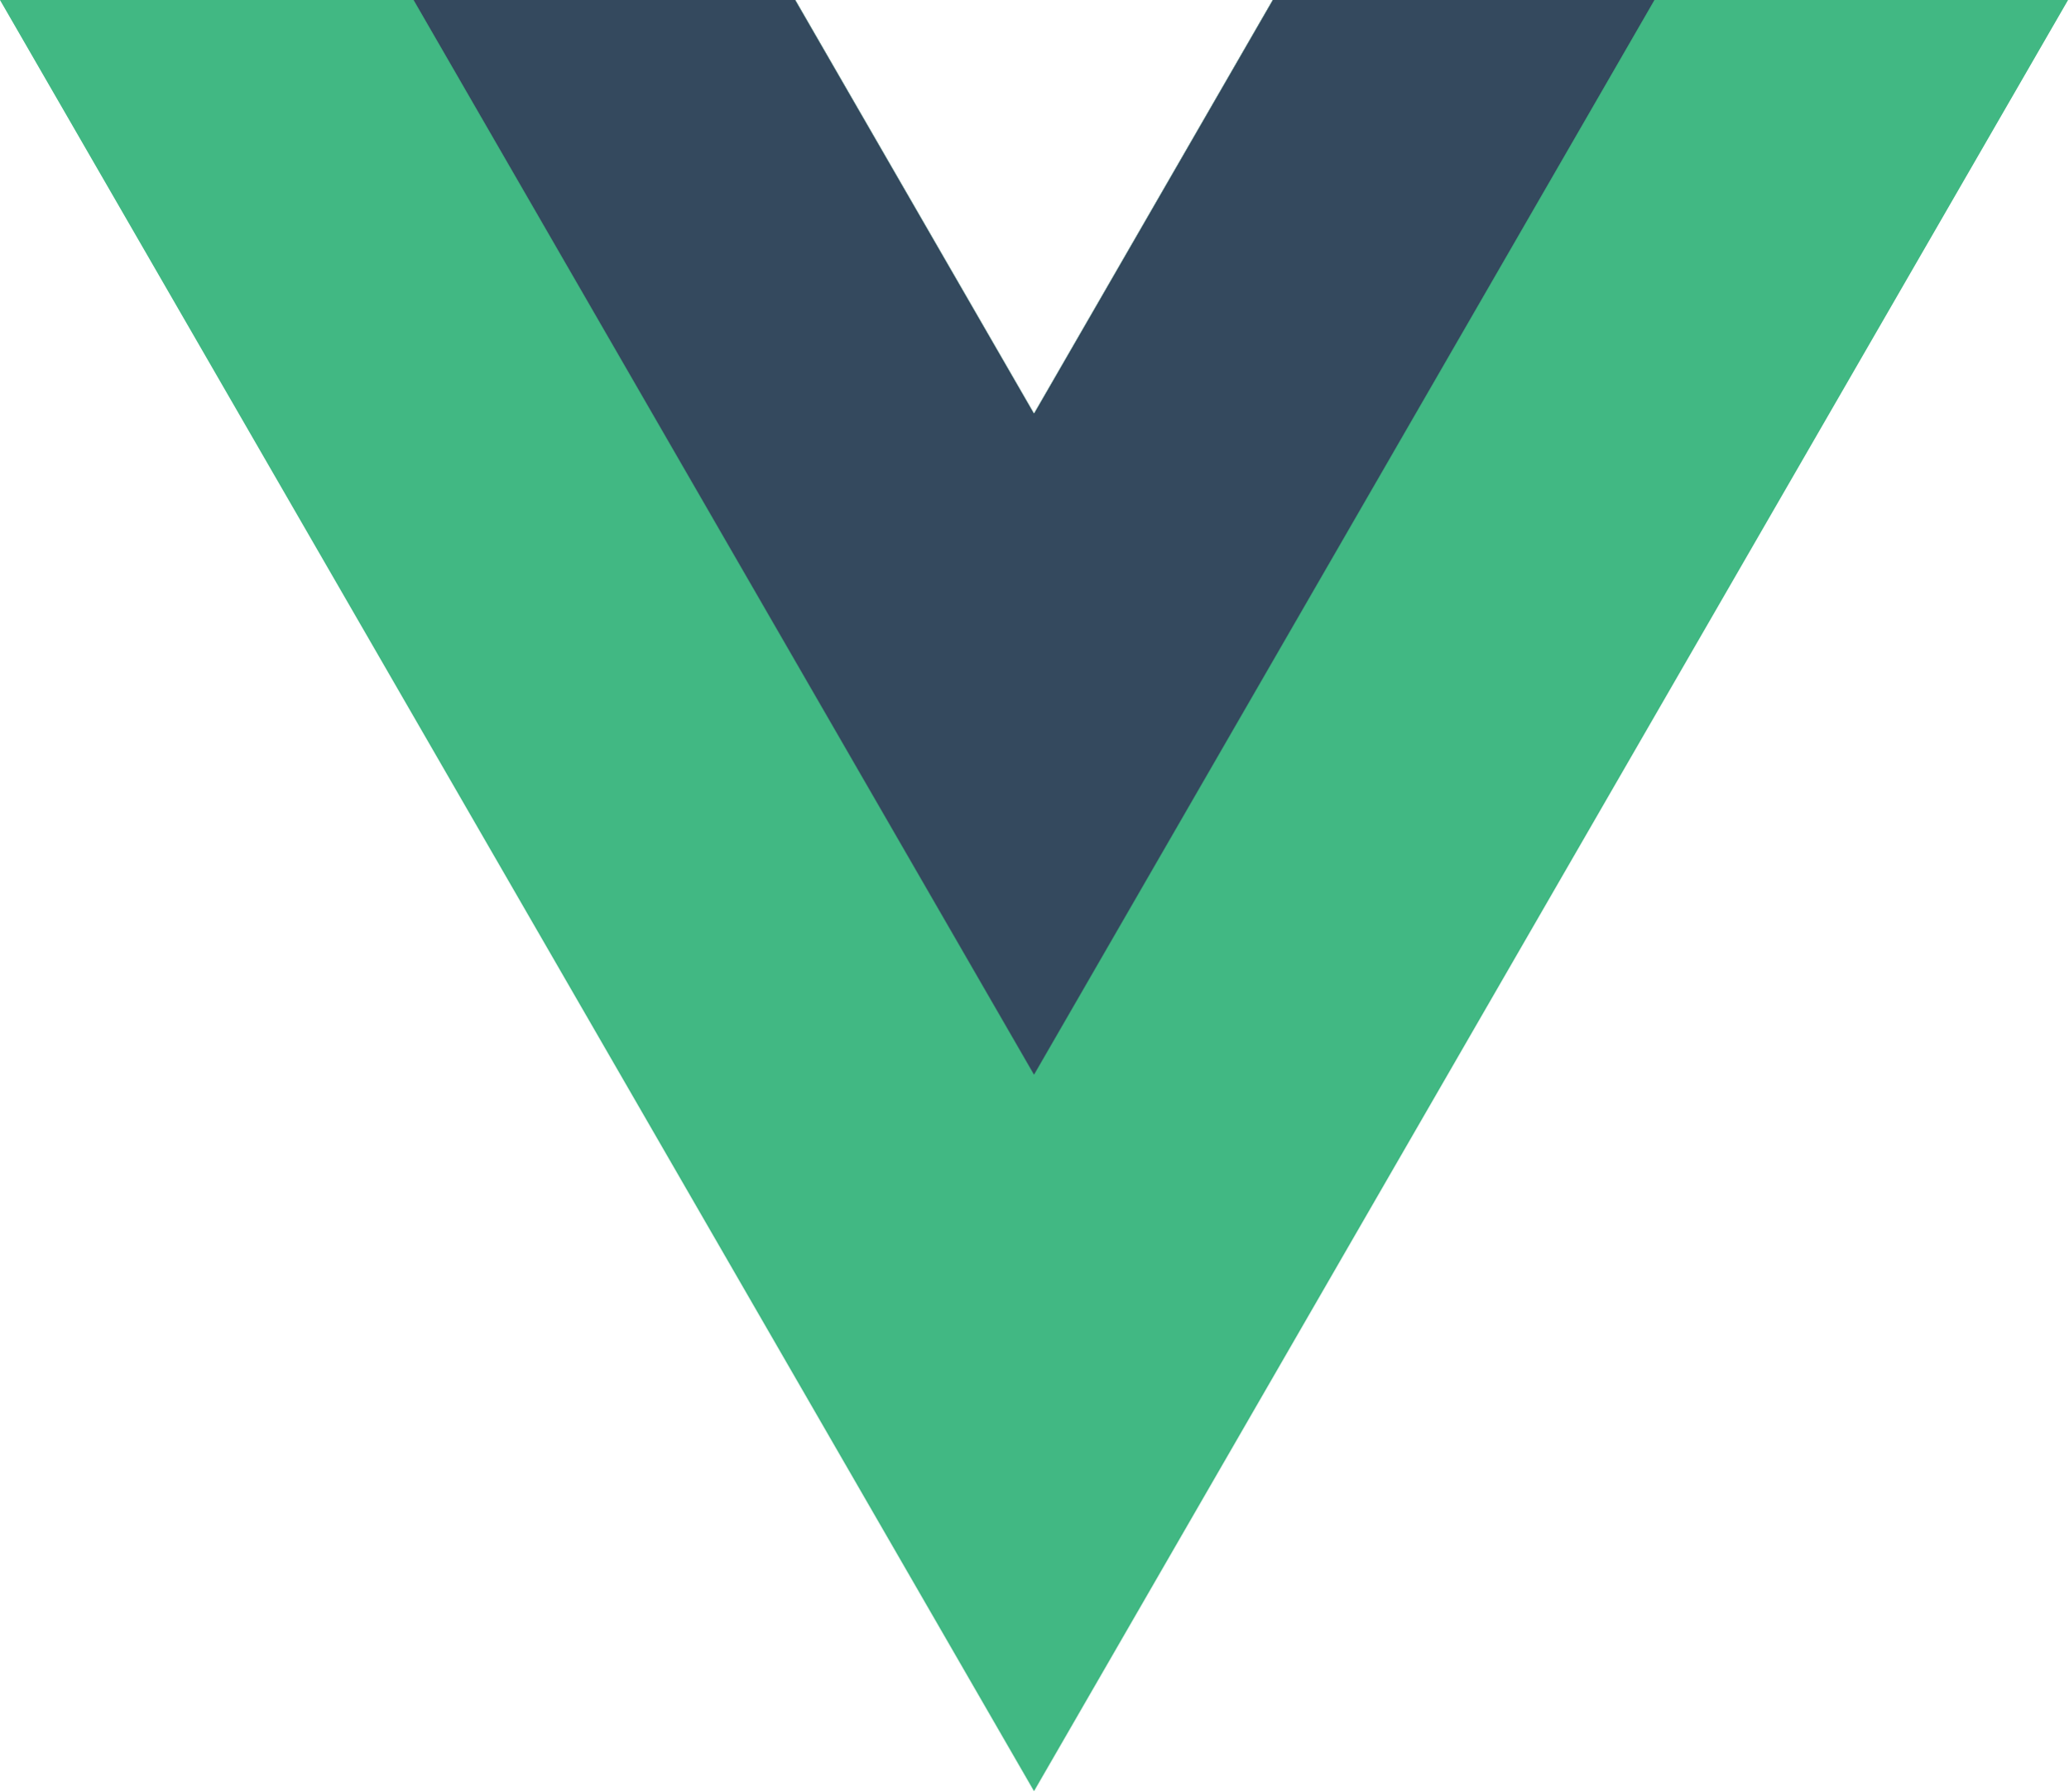
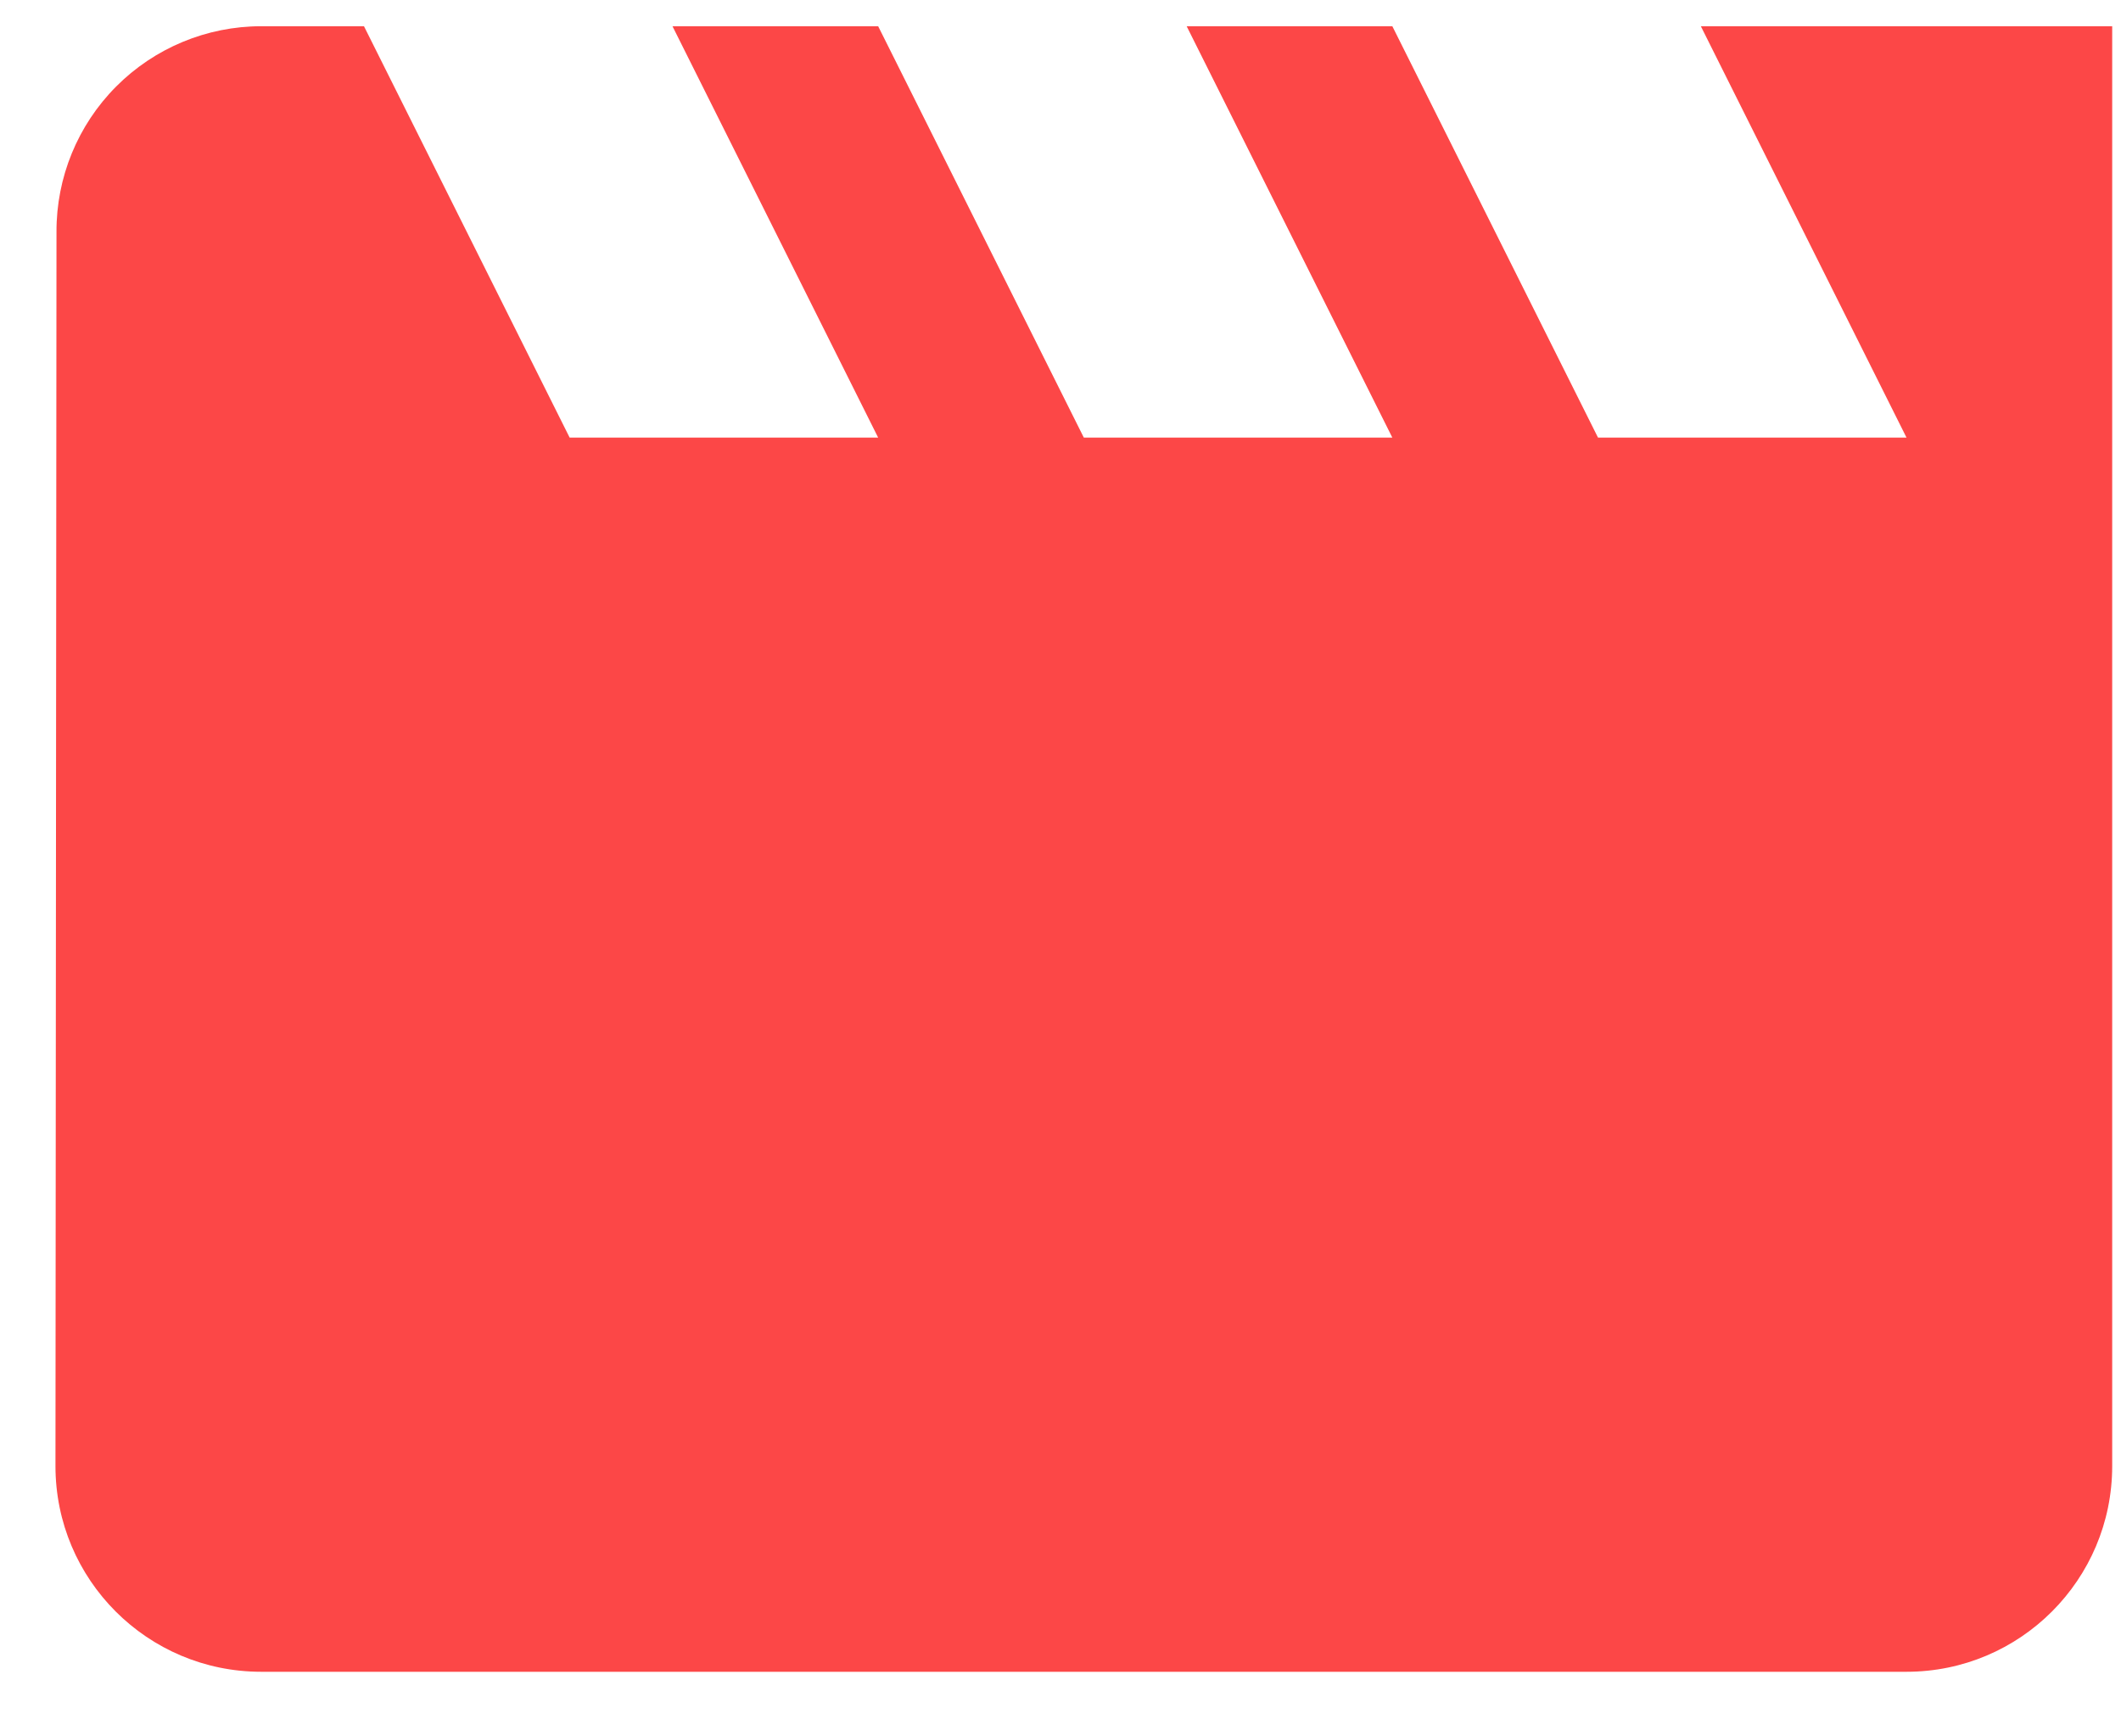
- <svg xmlns="http://www.w3.org/2000/svg" viewBox="0 0 261.76 226.69">
-   <path d="M161.096.001l-30.225 52.351L100.647.001H-.005l130.877 226.688L261.749.001z" fill="#41b883" />
-   <path d="M161.096.001l-30.225 52.351L100.647.001H52.346l78.526 136.01L209.398.001z" fill="#34495e" />
+ <svg xmlns="http://www.w3.org/2000/svg" width="33" height="27">
+   <path d="m26.463.408 3.2 6.4h-4.8l-3.2-6.4h-3.2l3.2 6.4h-4.8l-3.2-6.4h-3.2l3.2 6.4h-4.8l-3.2-6.4h-1.6a3.186 3.186 0 0 0-3.184 3.2l-.016 19.2a3.2 3.2 0 0 0 3.2 3.2h25.6a3.2 3.2 0 0 0 3.2-3.2V.408h-6.4Z" fill="#FC4747" />
</svg>
